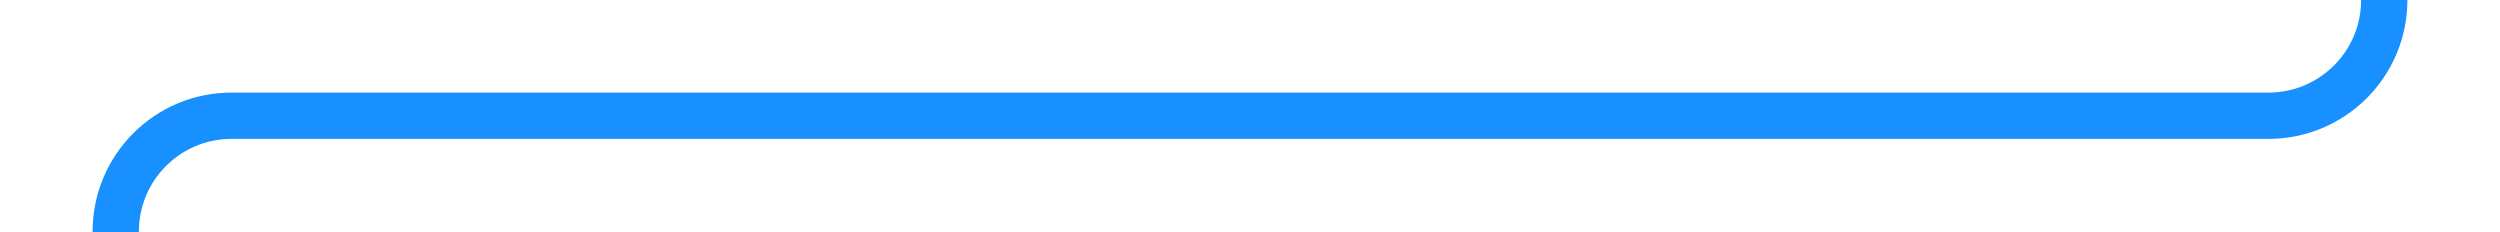
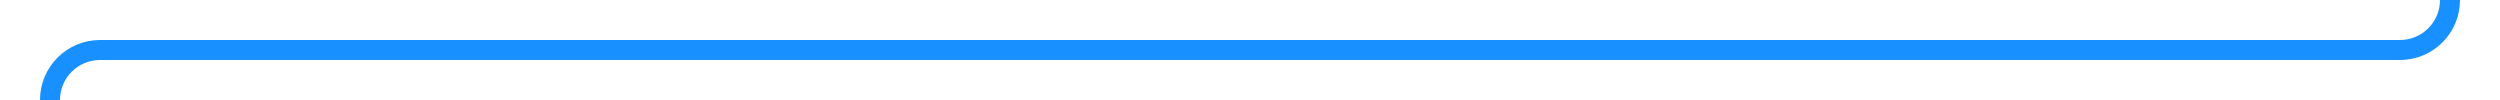
- <svg xmlns="http://www.w3.org/2000/svg" version="1.1" width="108px" height="10px" preserveAspectRatio="xMinYMid meet" viewBox="646 166  108 8">
-   <path d="M 749 124  L 749 165  A 5 5 0 0 1 744 170 L 656 170  A 5 5 0 0 0 651 175 L 651 217  " stroke-width="2" stroke="#1890ff" fill="none" />
-   <path d="M 655.293 211.893  L 651 216.186  L 646.707 211.893  L 645.293 213.307  L 650.293 218.307  L 651 219.014  L 651.707 218.307  L 656.707 213.307  L 655.293 211.893  Z " fill-rule="nonzero" fill="#1890ff" stroke="none" />
+ <svg xmlns="http://www.w3.org/2000/svg" version="1.1" width="250px" height="10px" preserveAspectRatio="xMinYMid meet" viewBox="504 166  250 8">
+   <path d="M 749 124  L 749 165  A 5 5 0 0 1 744 170 L 514 170  A 5 5 0 0 0 509 175 L 509 217  " stroke-width="2" stroke="#1890ff" fill="none" />
+   <path d="M 513.293 211.893  L 509 216.186  L 504.707 211.893  L 503.293 213.307  L 508.293 218.307  L 509 219.014  L 509.707 218.307  L 514.707 213.307  L 513.293 211.893  Z " fill-rule="nonzero" fill="#1890ff" stroke="none" />
</svg>
